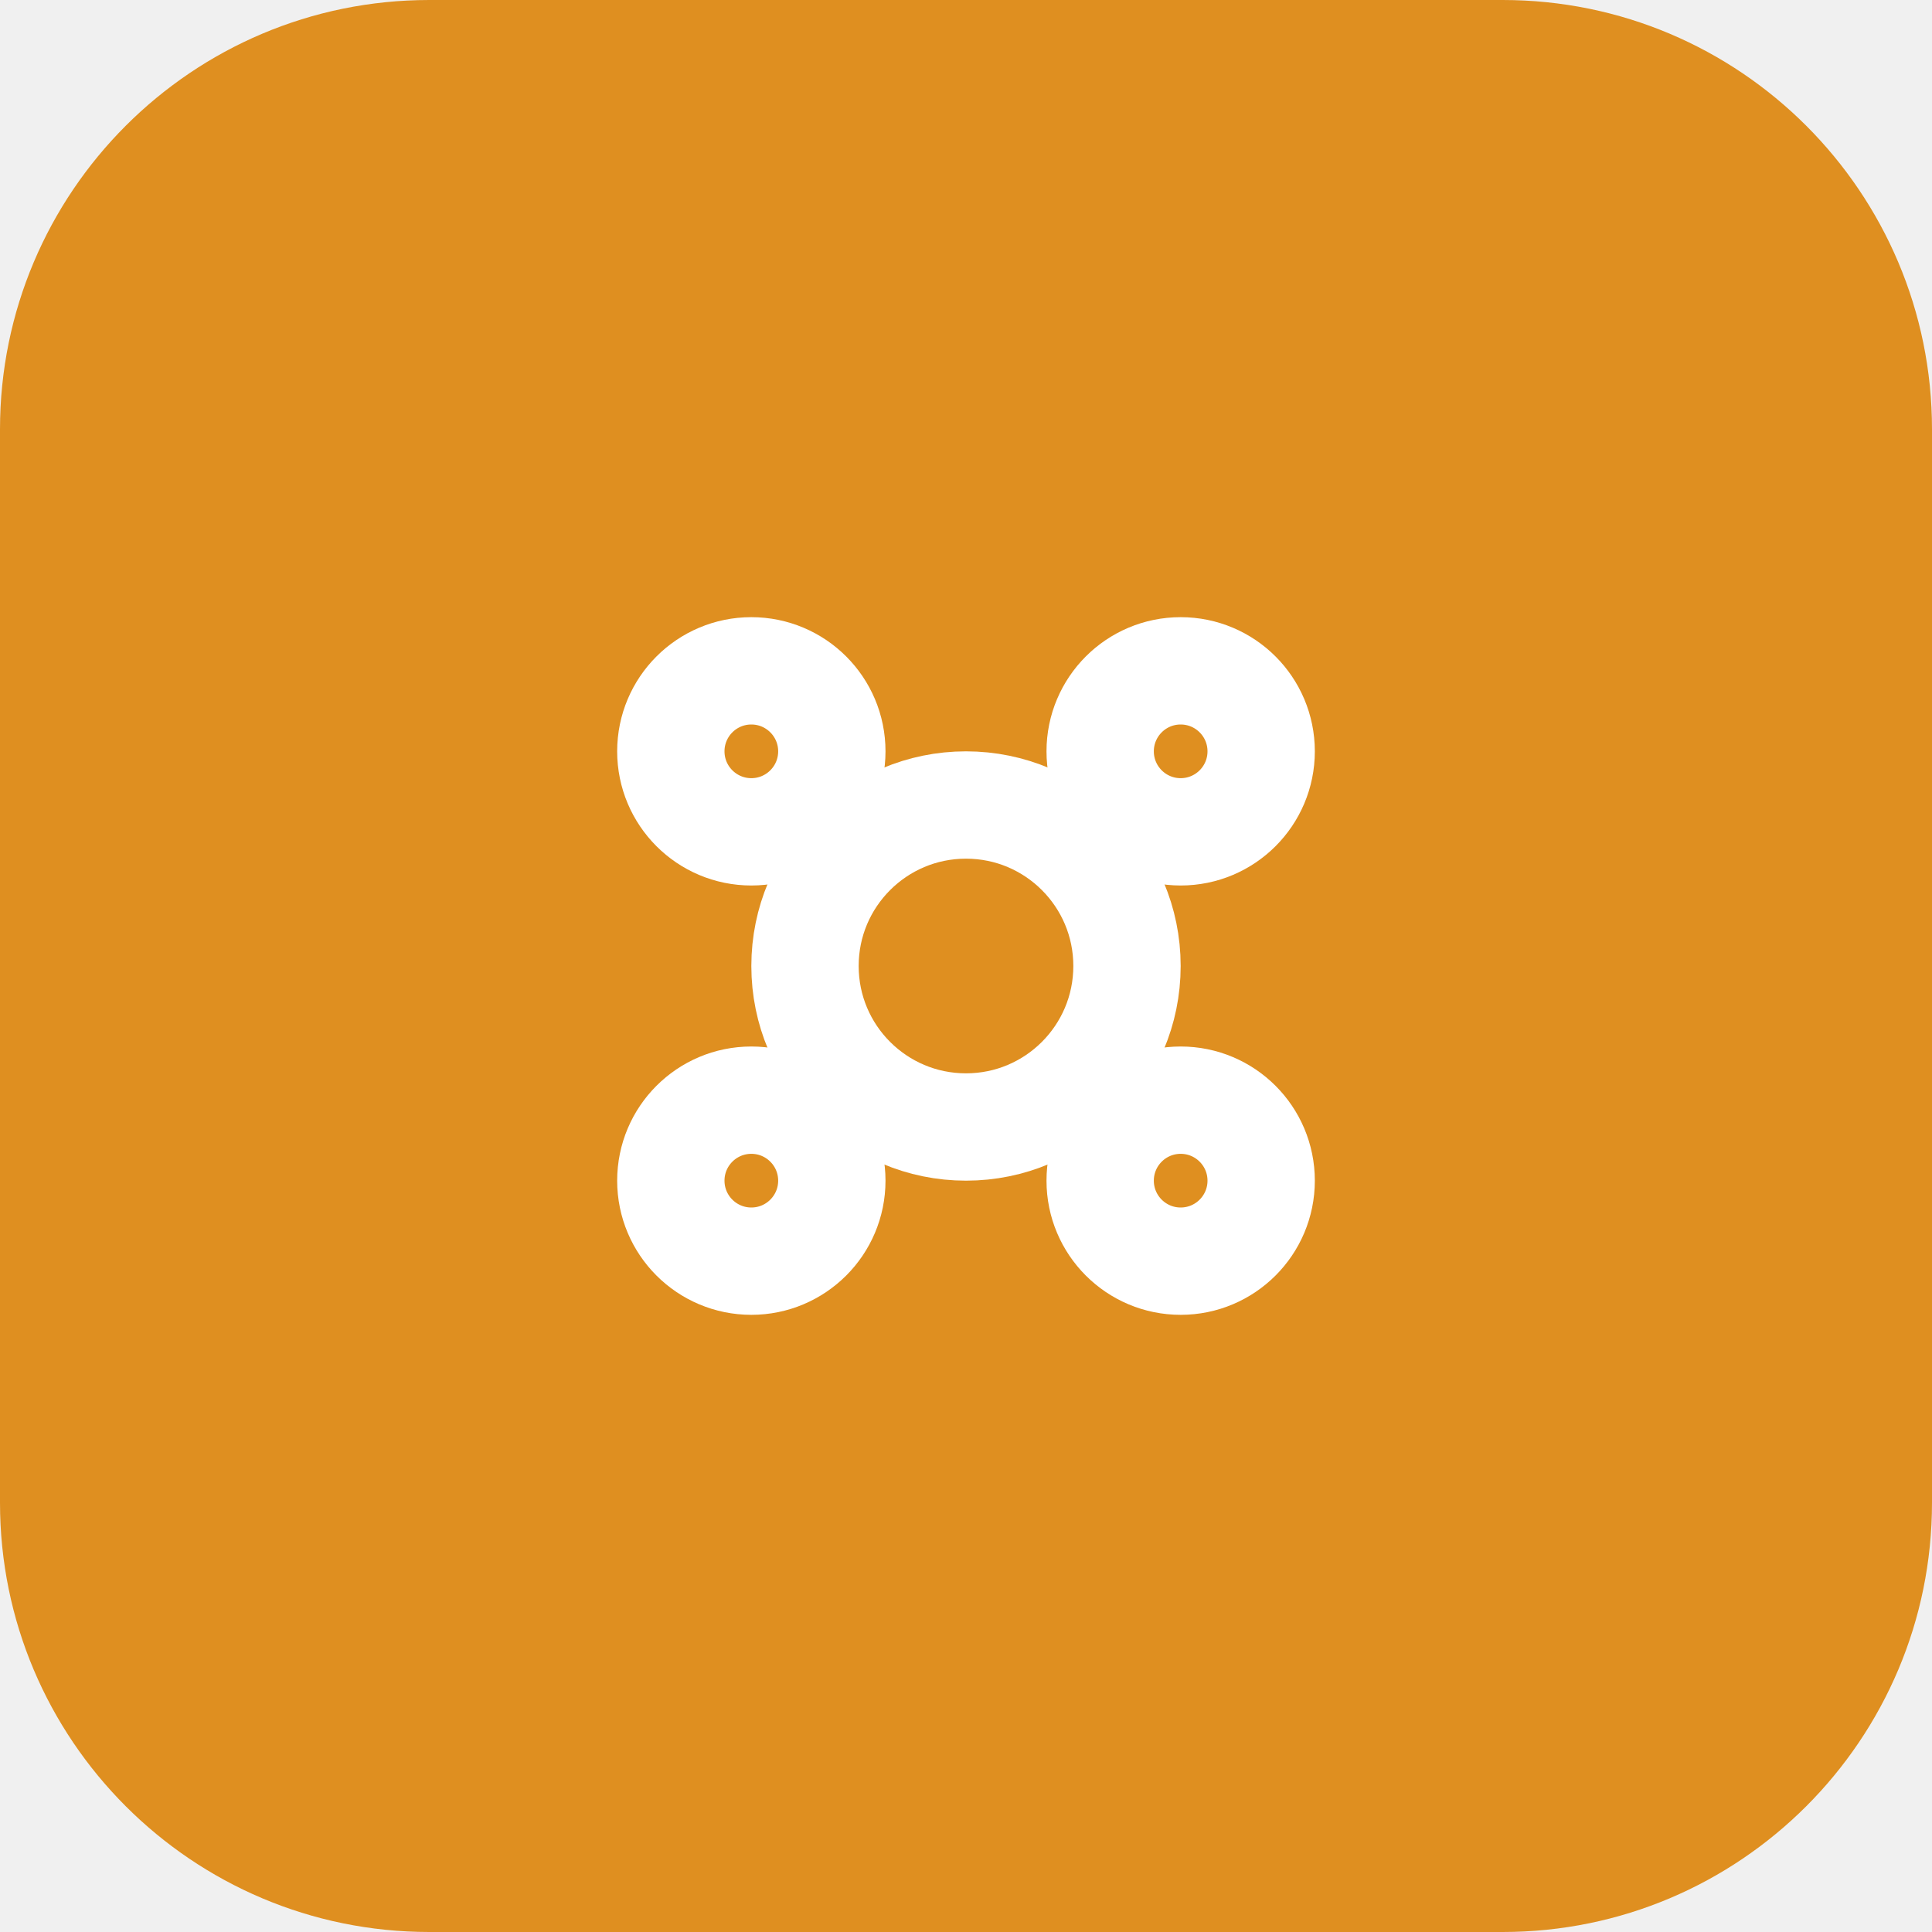
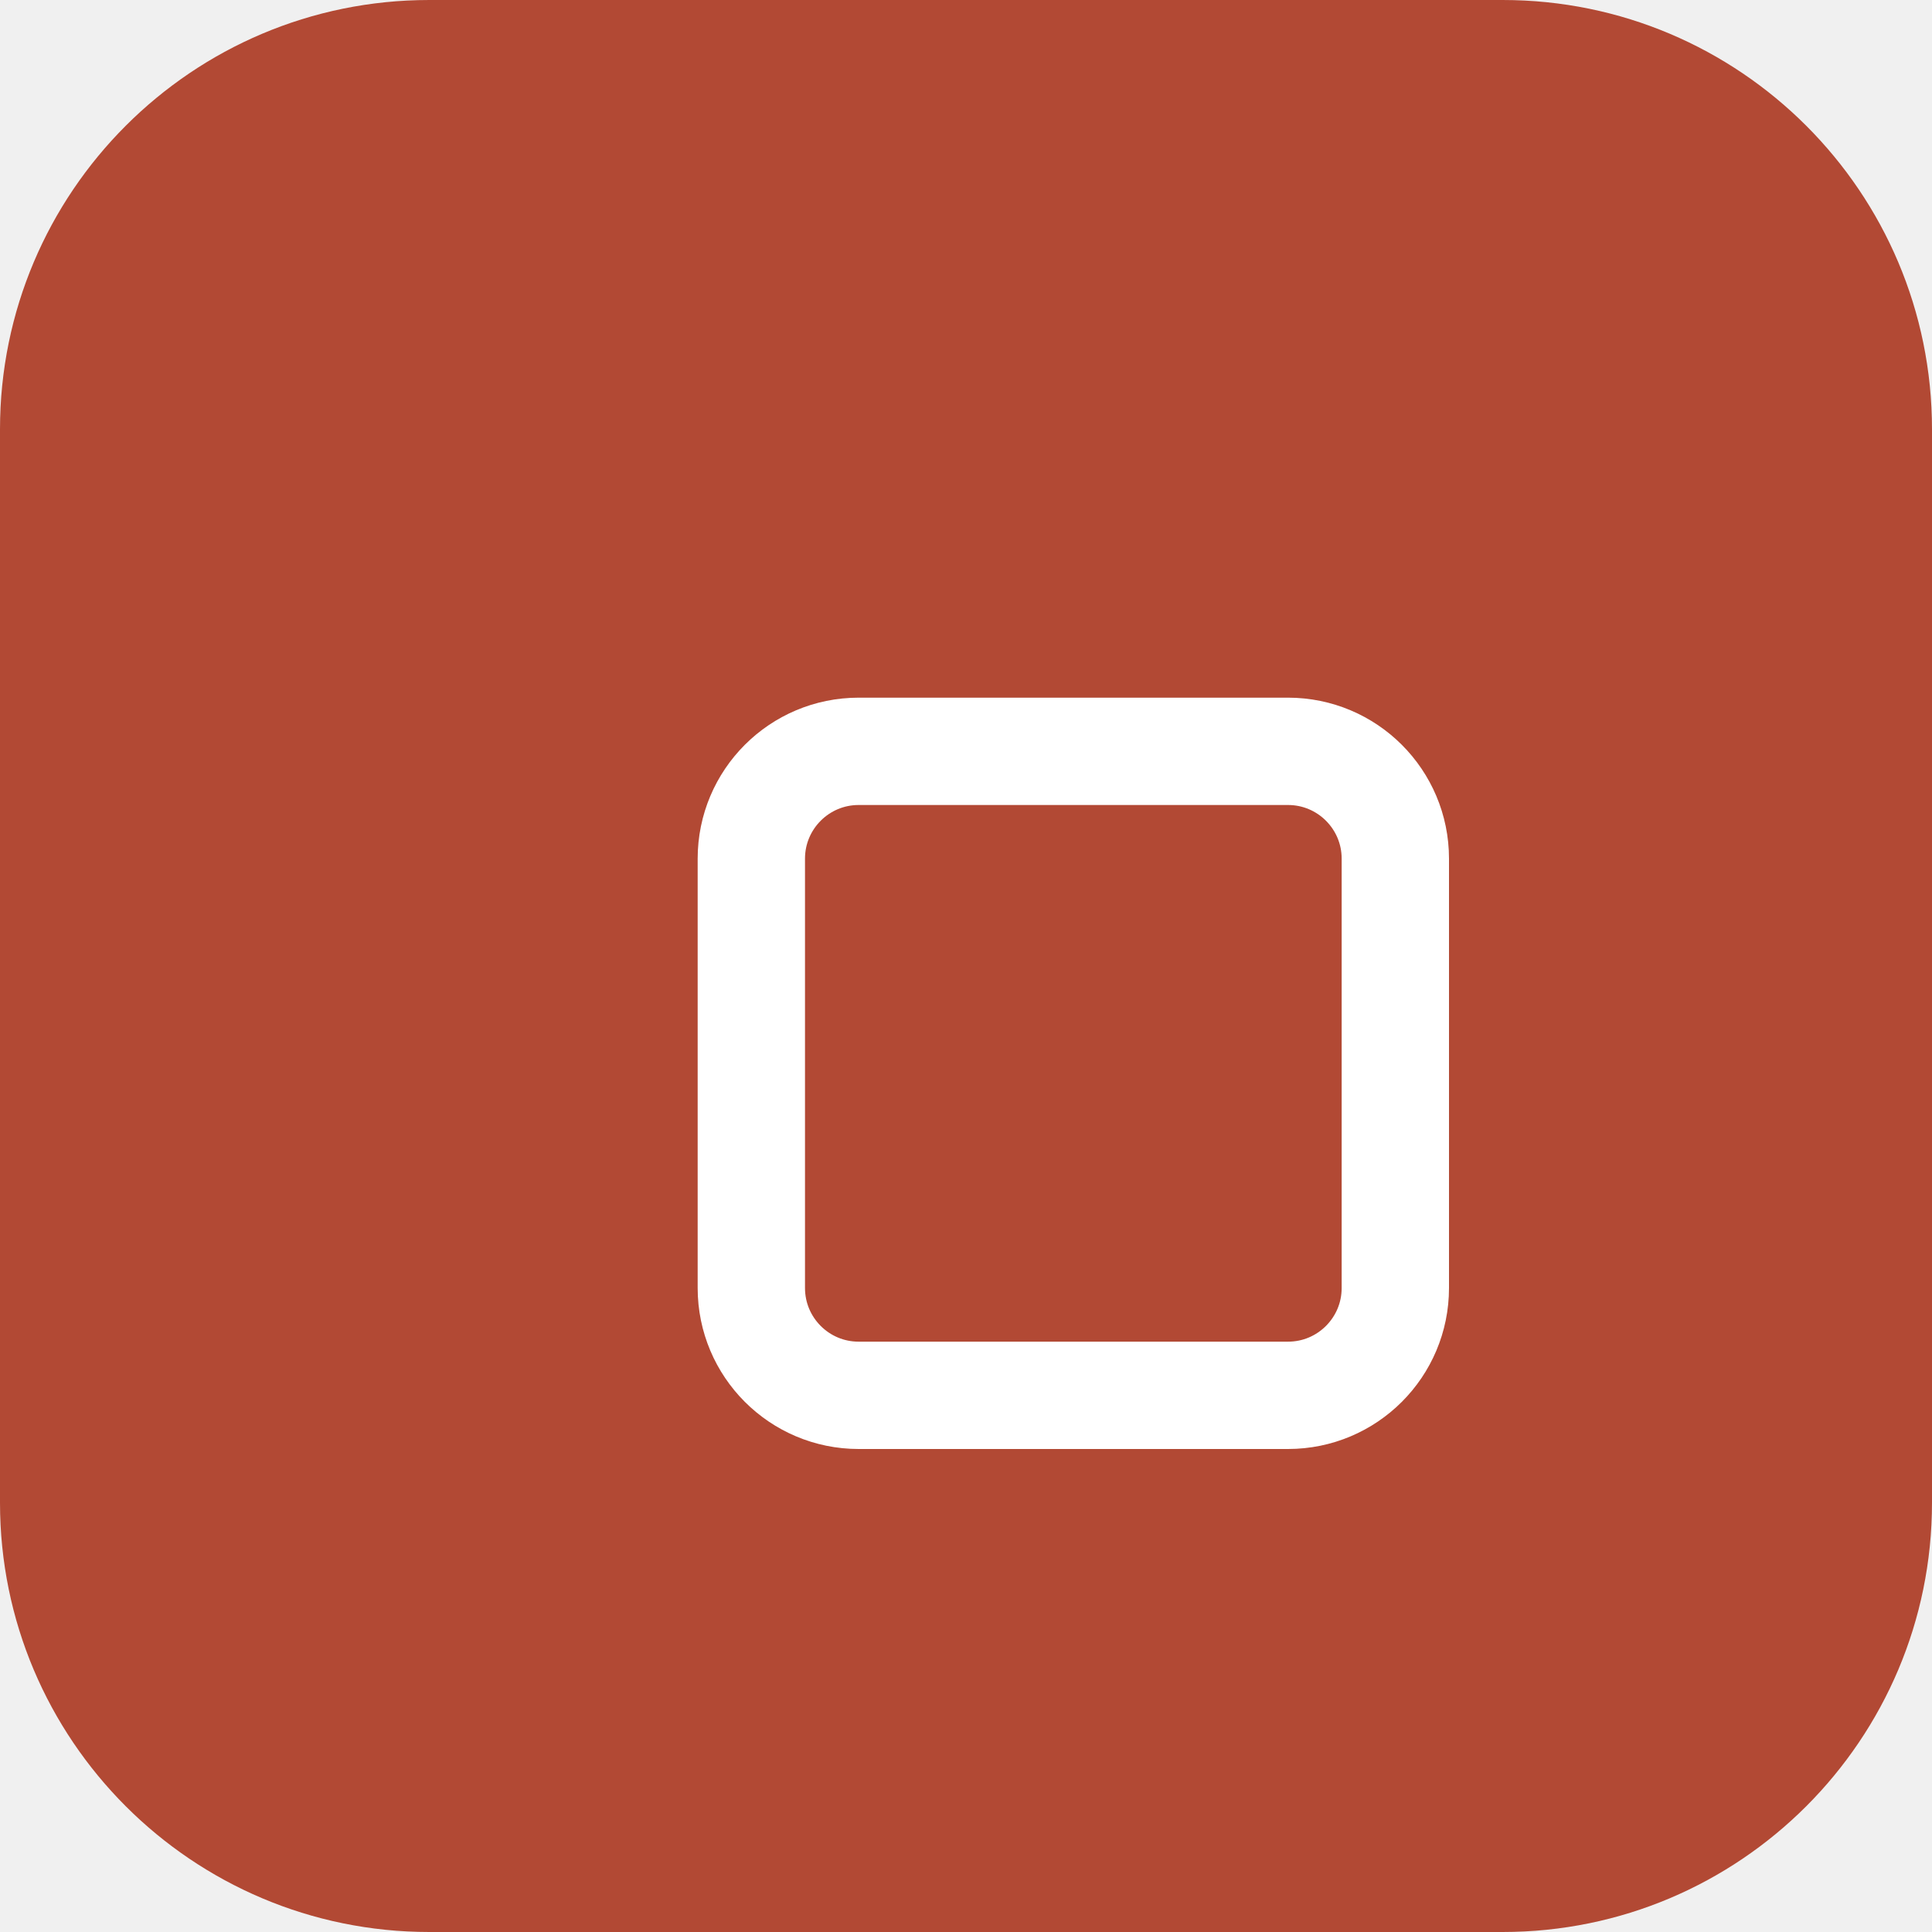
<svg xmlns="http://www.w3.org/2000/svg" viewBox="0 0 36 36" role="img" aria-label="context-compiler plugin logo">
-   <rect x="0" y="0" width="36" height="36" rx="8" fill="hsl(35 75% 50%)" />
+   <rect x="0" y="0" width="36" height="36" rx="8" fill="hsl(10 55% 45%)" />
  <g transform="translate(8 8)" stroke="#fff" stroke-width="2" fill="none" stroke-linecap="round" stroke-linejoin="round">
-     <circle cx="10" cy="10" r="3" />
-     <circle cx="6" cy="6" r="1.5" />
-     <circle cx="14" cy="6" r="1.5" />
-     <circle cx="6" cy="14" r="1.5" />
-     <circle cx="14" cy="14" r="1.5" />
+     <rect x="6" y="6" width="12" height="12" rx="2" />
  </g>
</svg>
